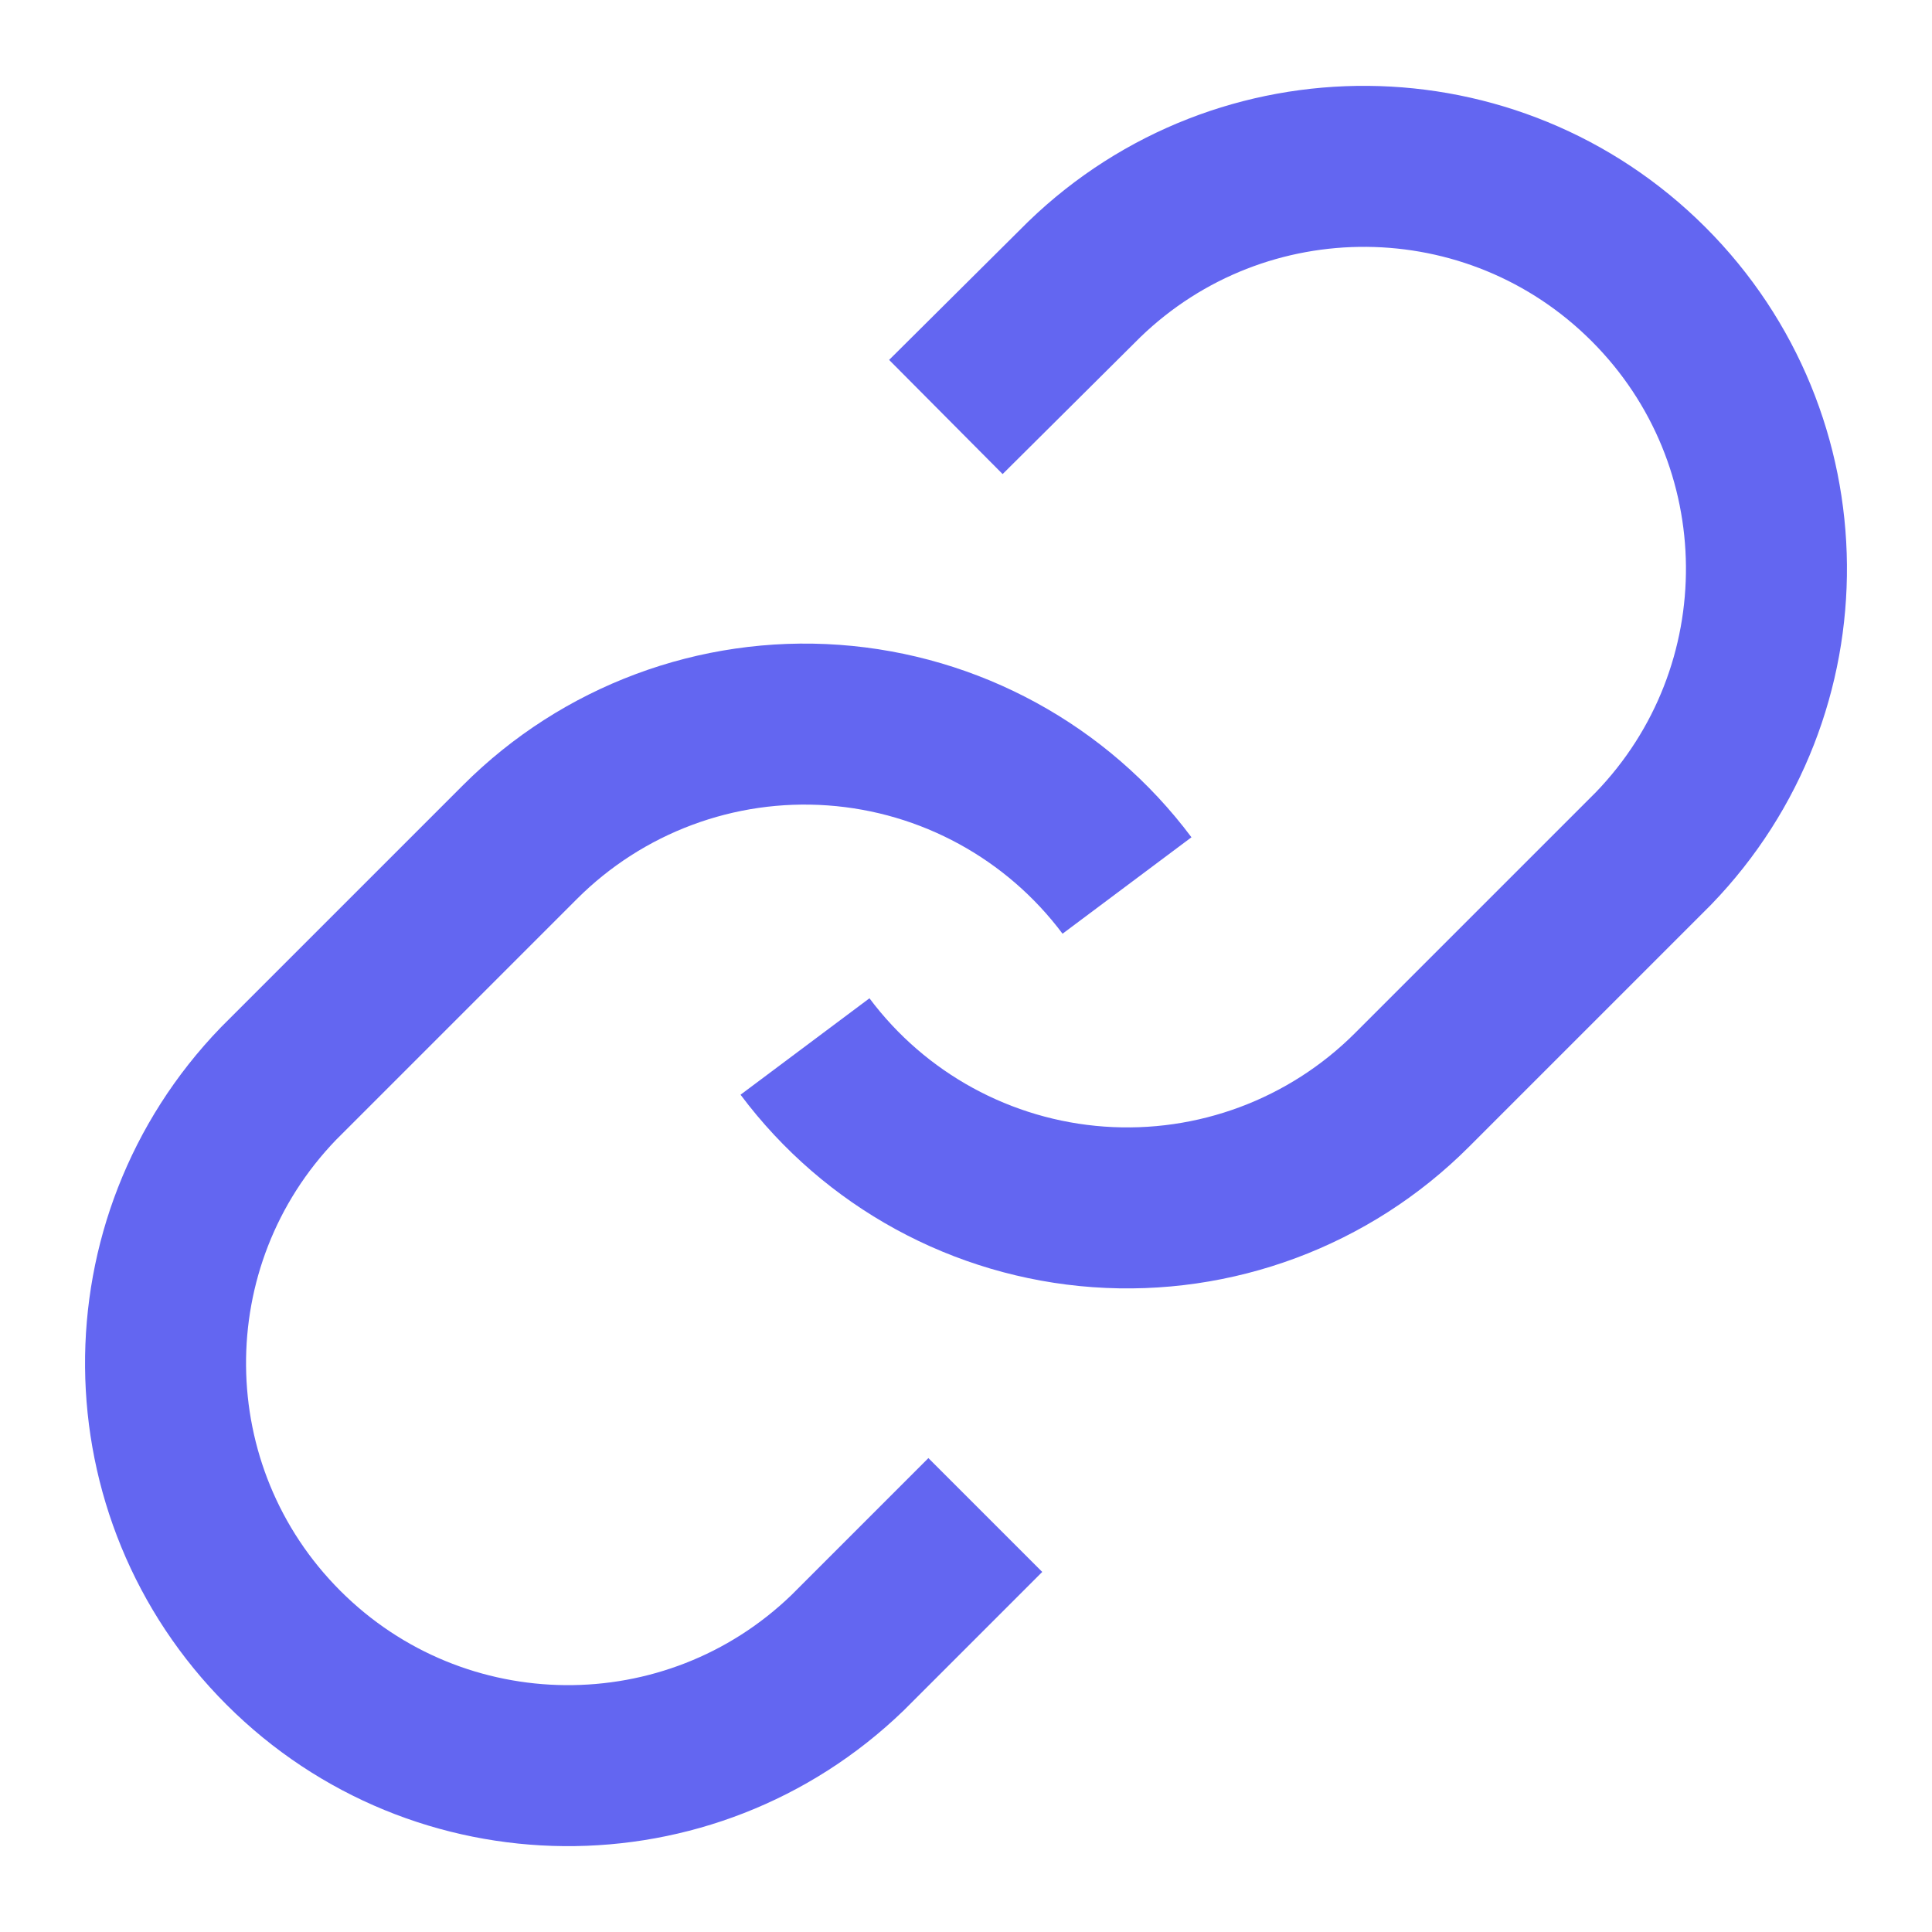
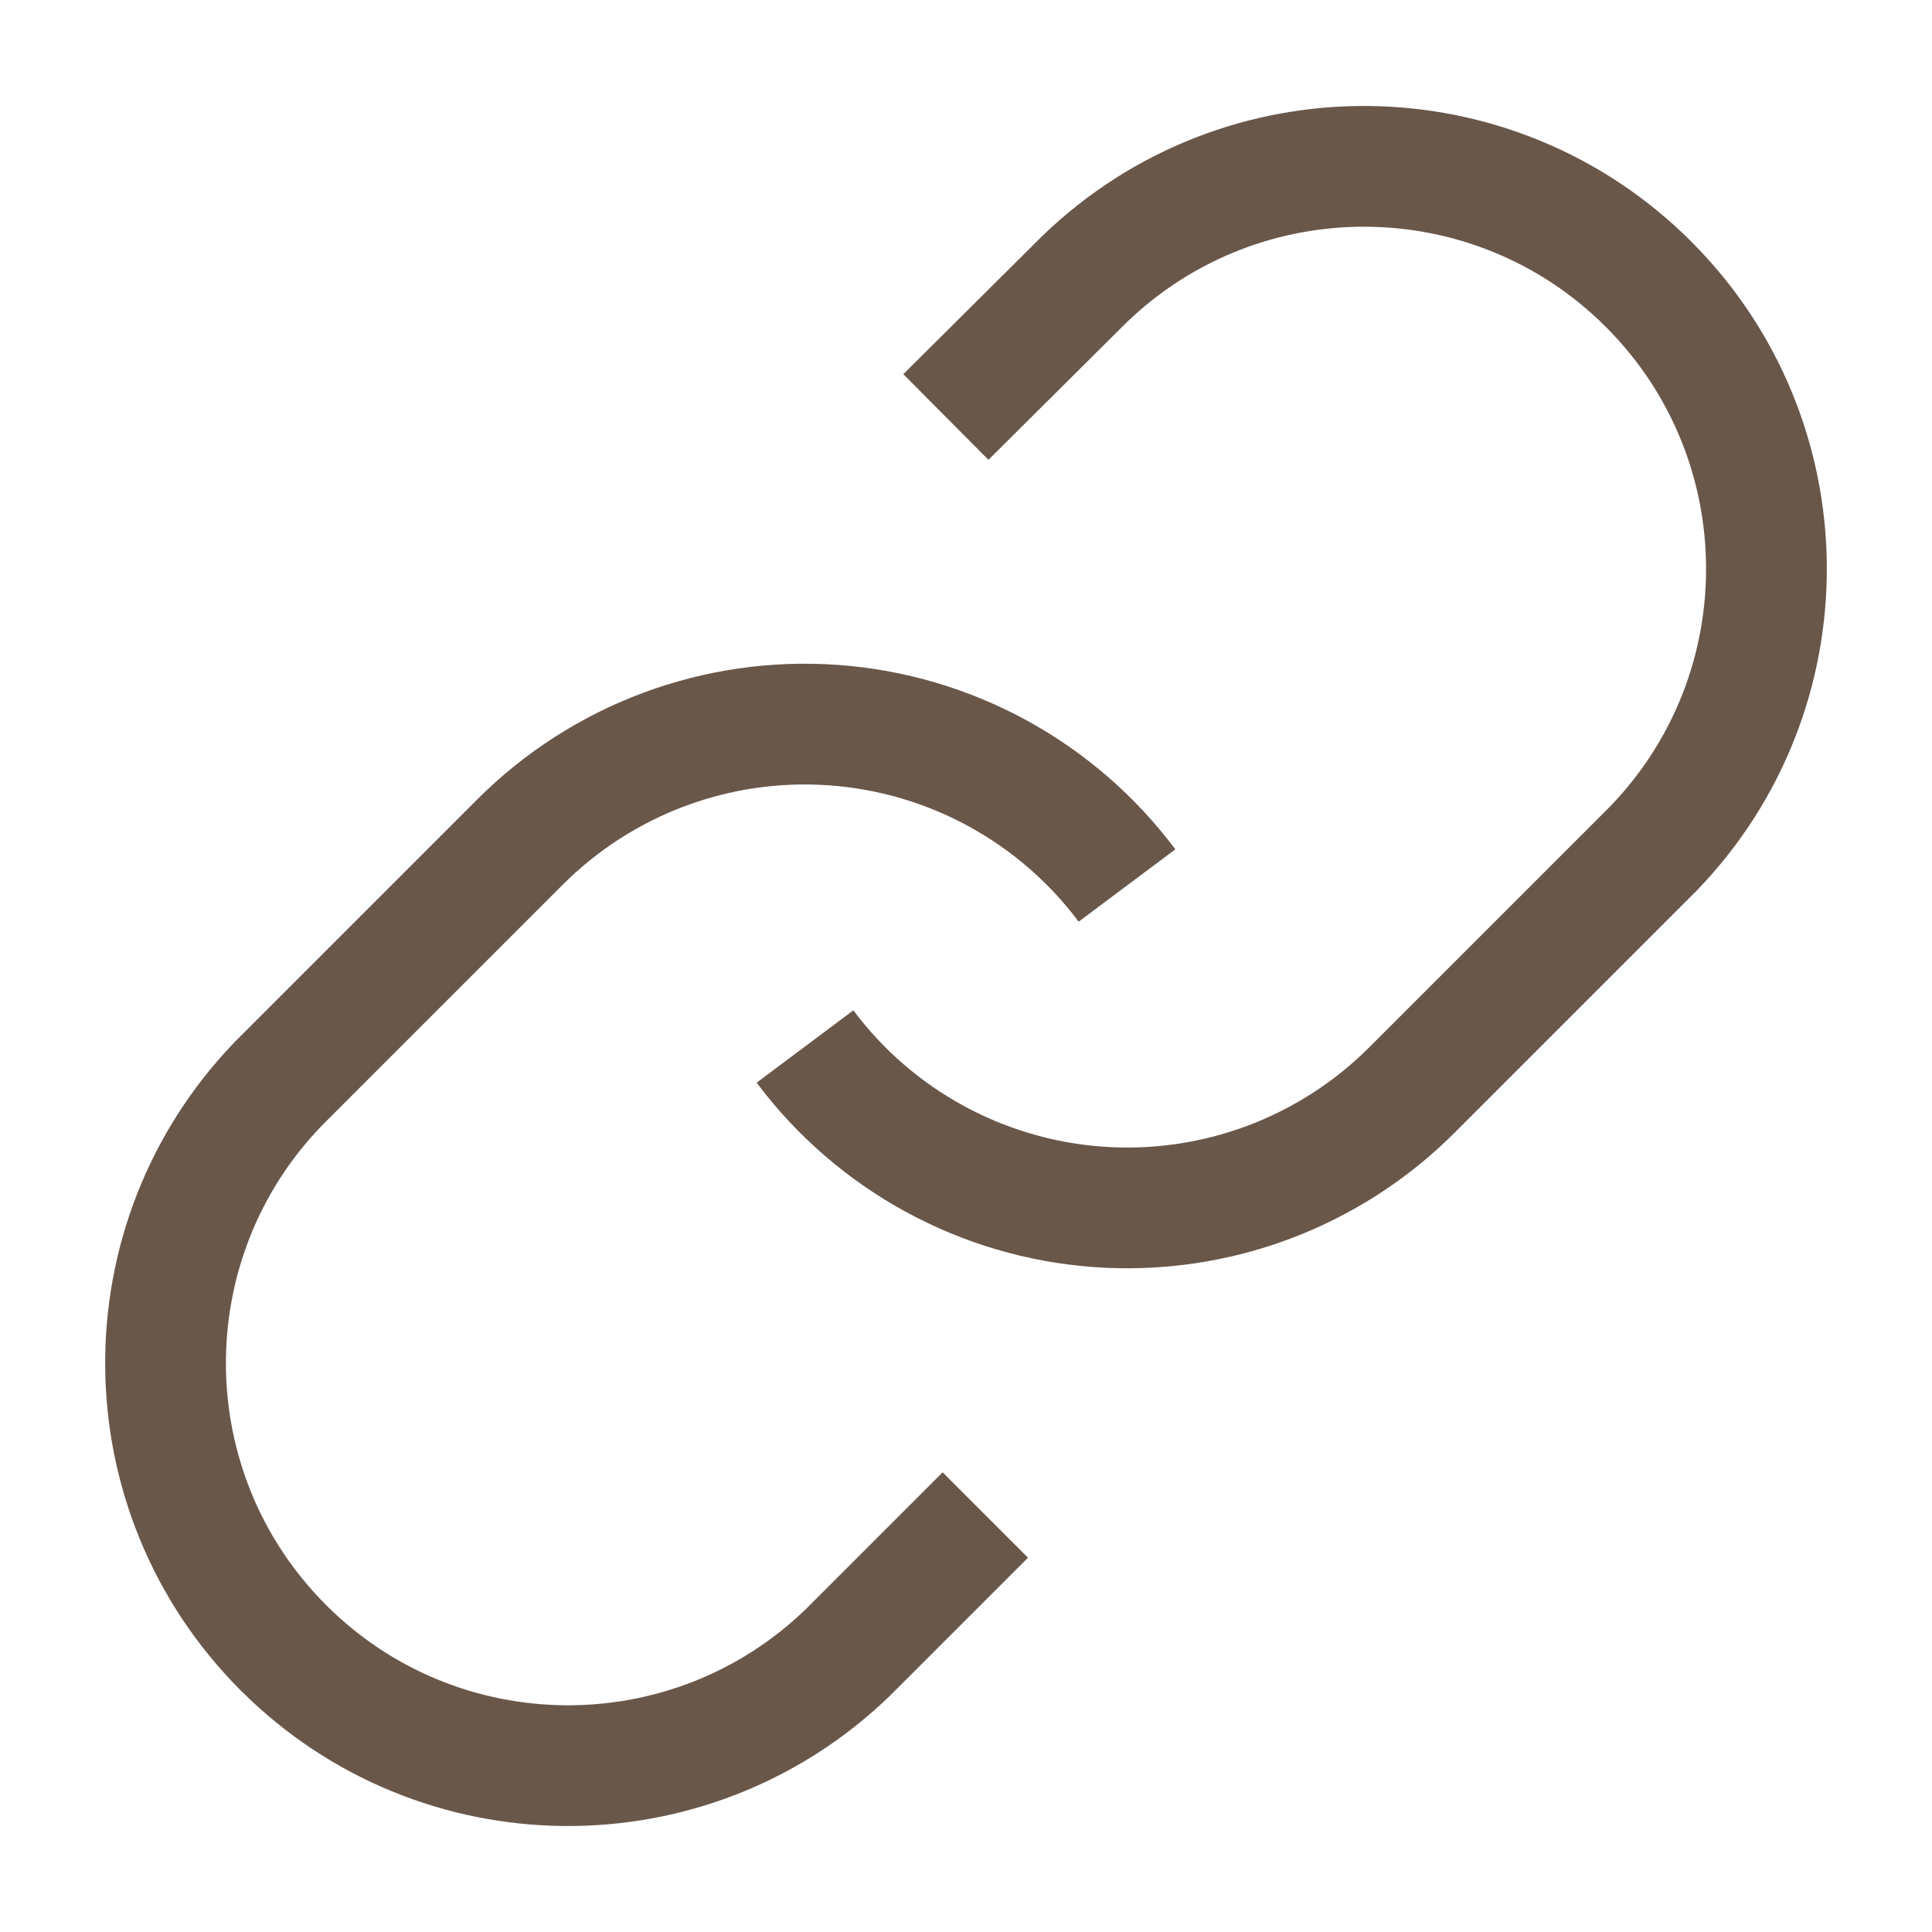
- <svg xmlns="http://www.w3.org/2000/svg" width="24" height="24" viewBox="0 0 24 24" fill="none" stroke="#6366F1" stroke-width="2">
+ <svg xmlns="http://www.w3.org/2000/svg" width="24" height="24" viewBox="0 0 24 24" fill="none" stroke="#69574A" stroke-width="1.5">
  <path d="M10 13a5 5 0 0 0 7.54.54l3-3a5 5 0 0 0-7.07-7.07l-1.72 1.71" />
  <path d="M14 11a5 5 0 0 0-7.54-.54l-3 3a5 5 0 0 0 7.07 7.07l1.71-1.71" />
</svg>
